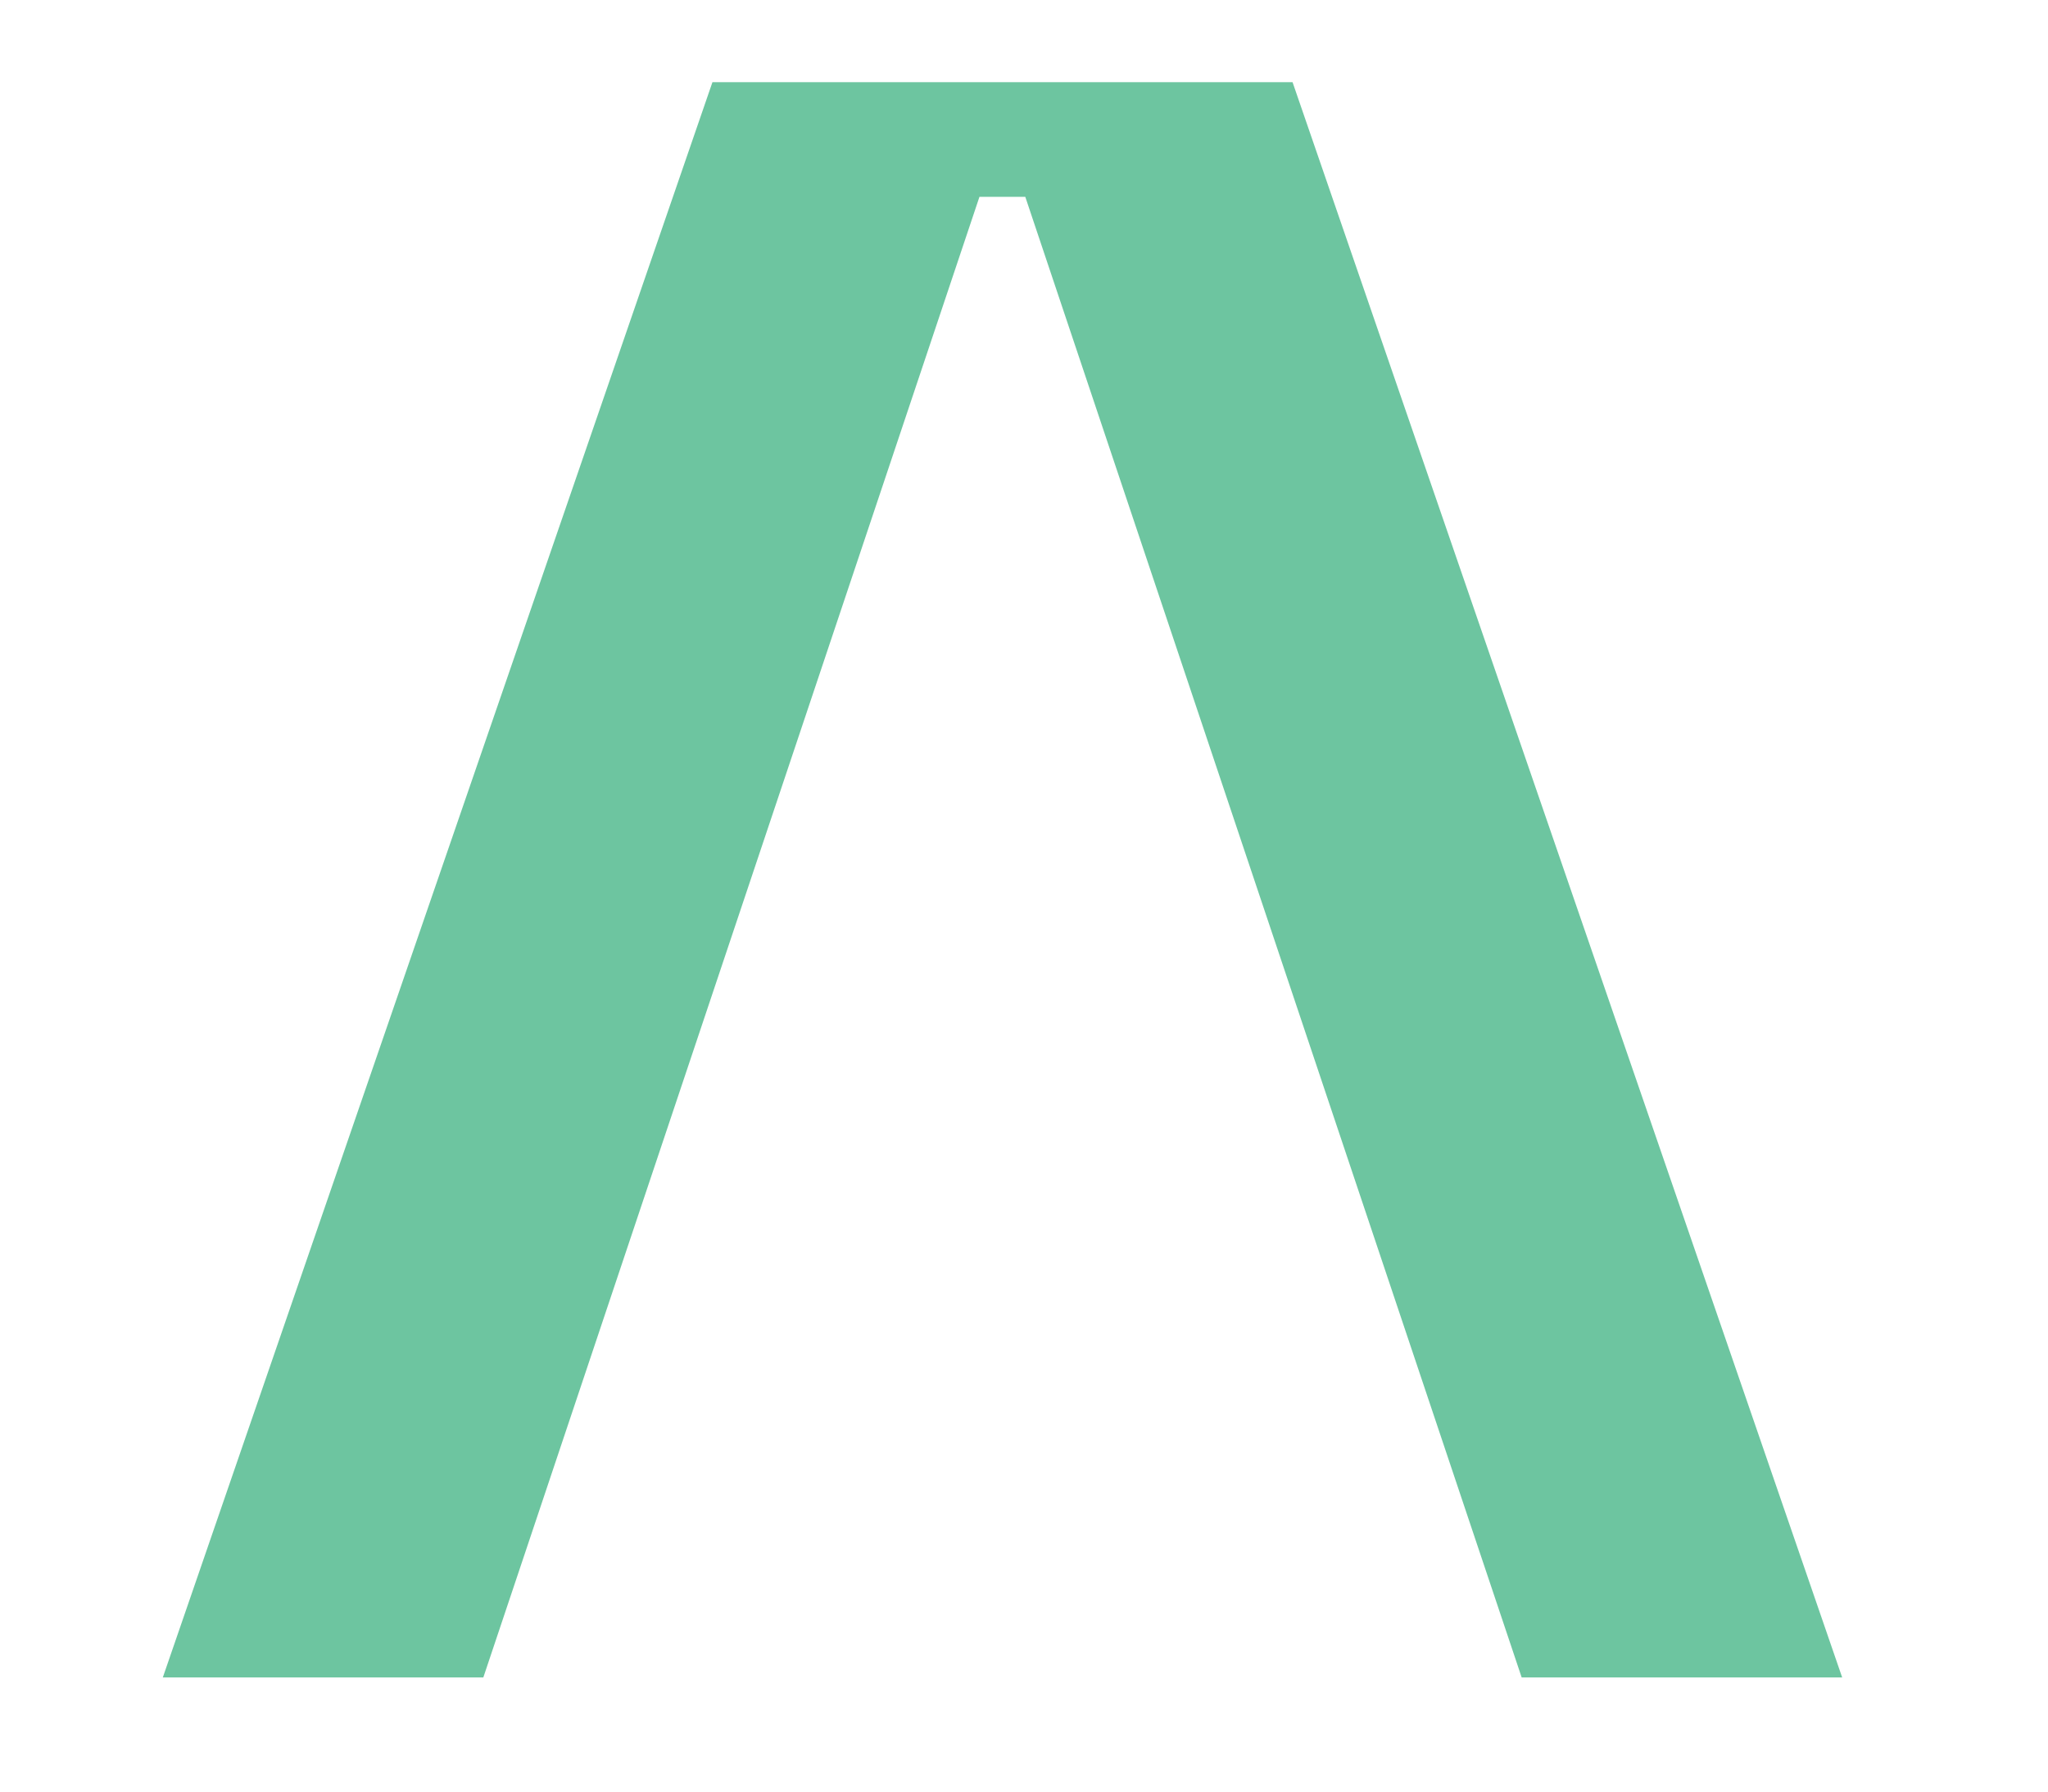
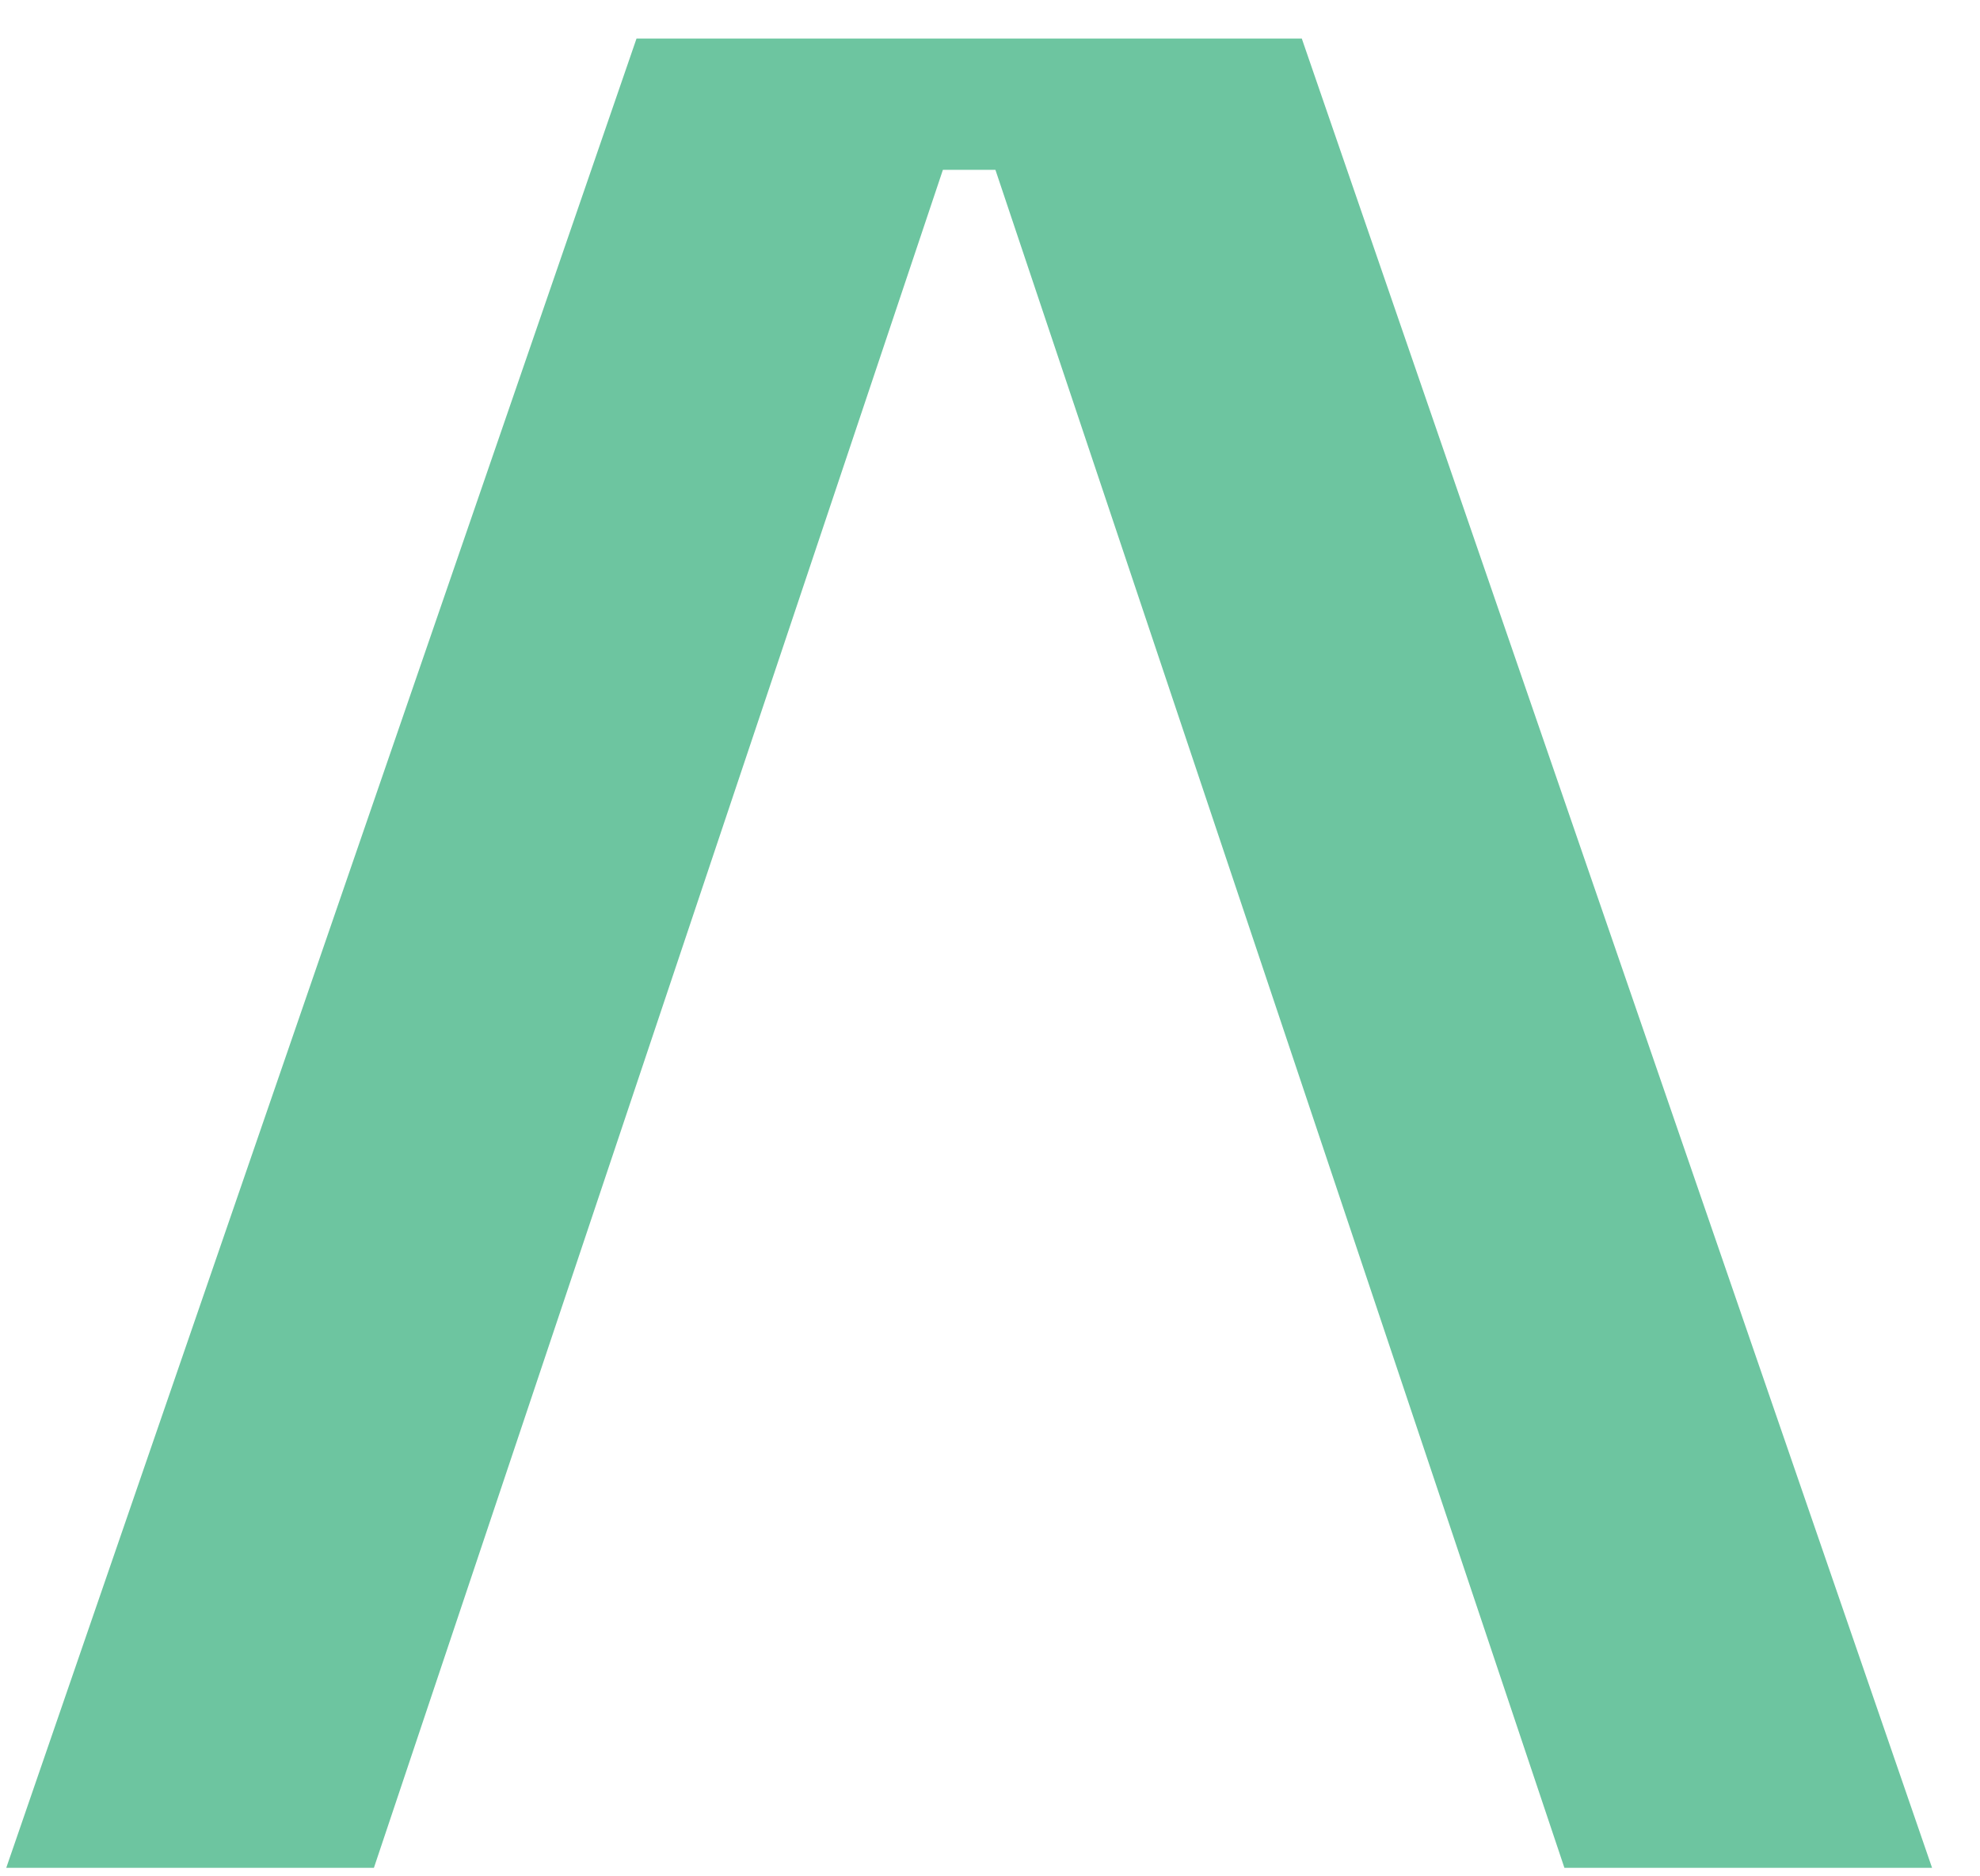
- <svg xmlns="http://www.w3.org/2000/svg" width="8" height="7" viewBox="0 0 8 7" fill="none">
-   <path d="M7.196 6.554L5.944 6.554L4.005 0.769L3.826 0.769L1.888 6.554L0.636 6.554L2.783 0.321L5.049 0.321L7.196 6.554Z" fill="#6DC5A0" />
+ <svg xmlns="http://www.w3.org/2000/svg" width="19" height="18" viewBox="0 0 19 18" fill="none">
+   <path d="M18.54 17.926L15.012 17.926L9.552 1.63L9.048 1.63L3.588 17.926L0.06 17.926L6.108 0.37L12.492 0.37L18.54 17.926Z" fill="#6DC5A0" />
</svg>
